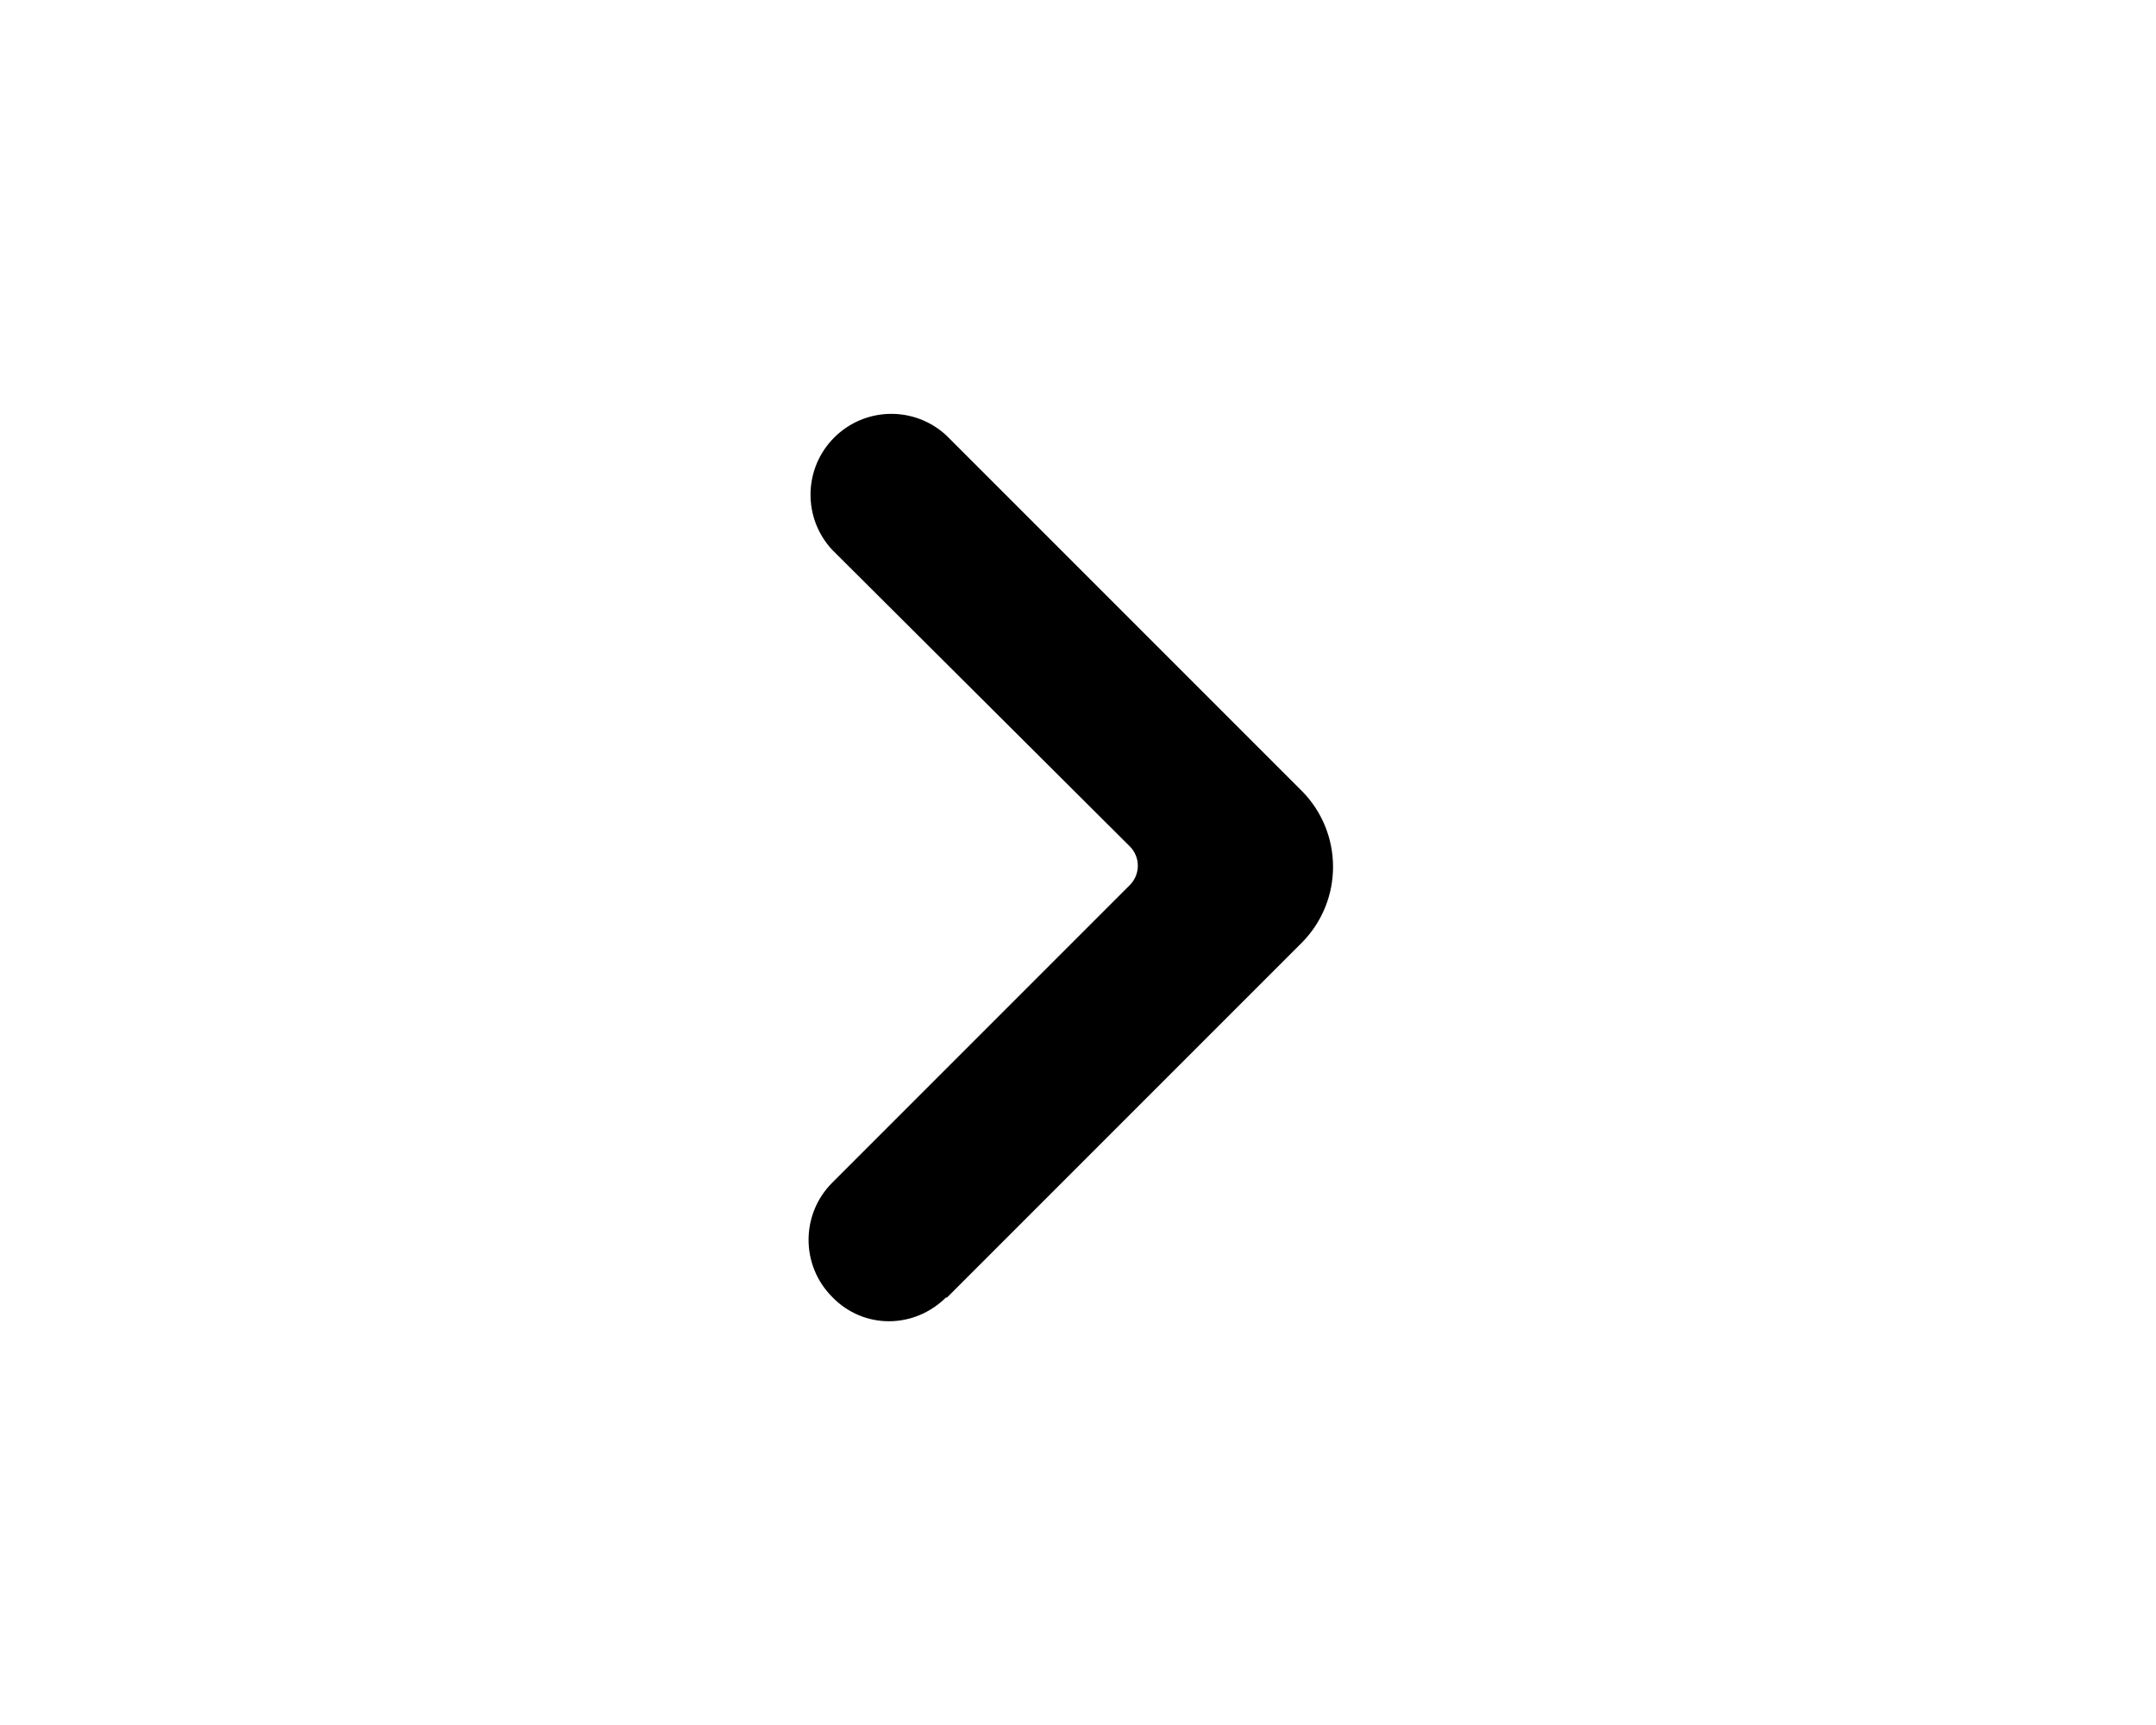
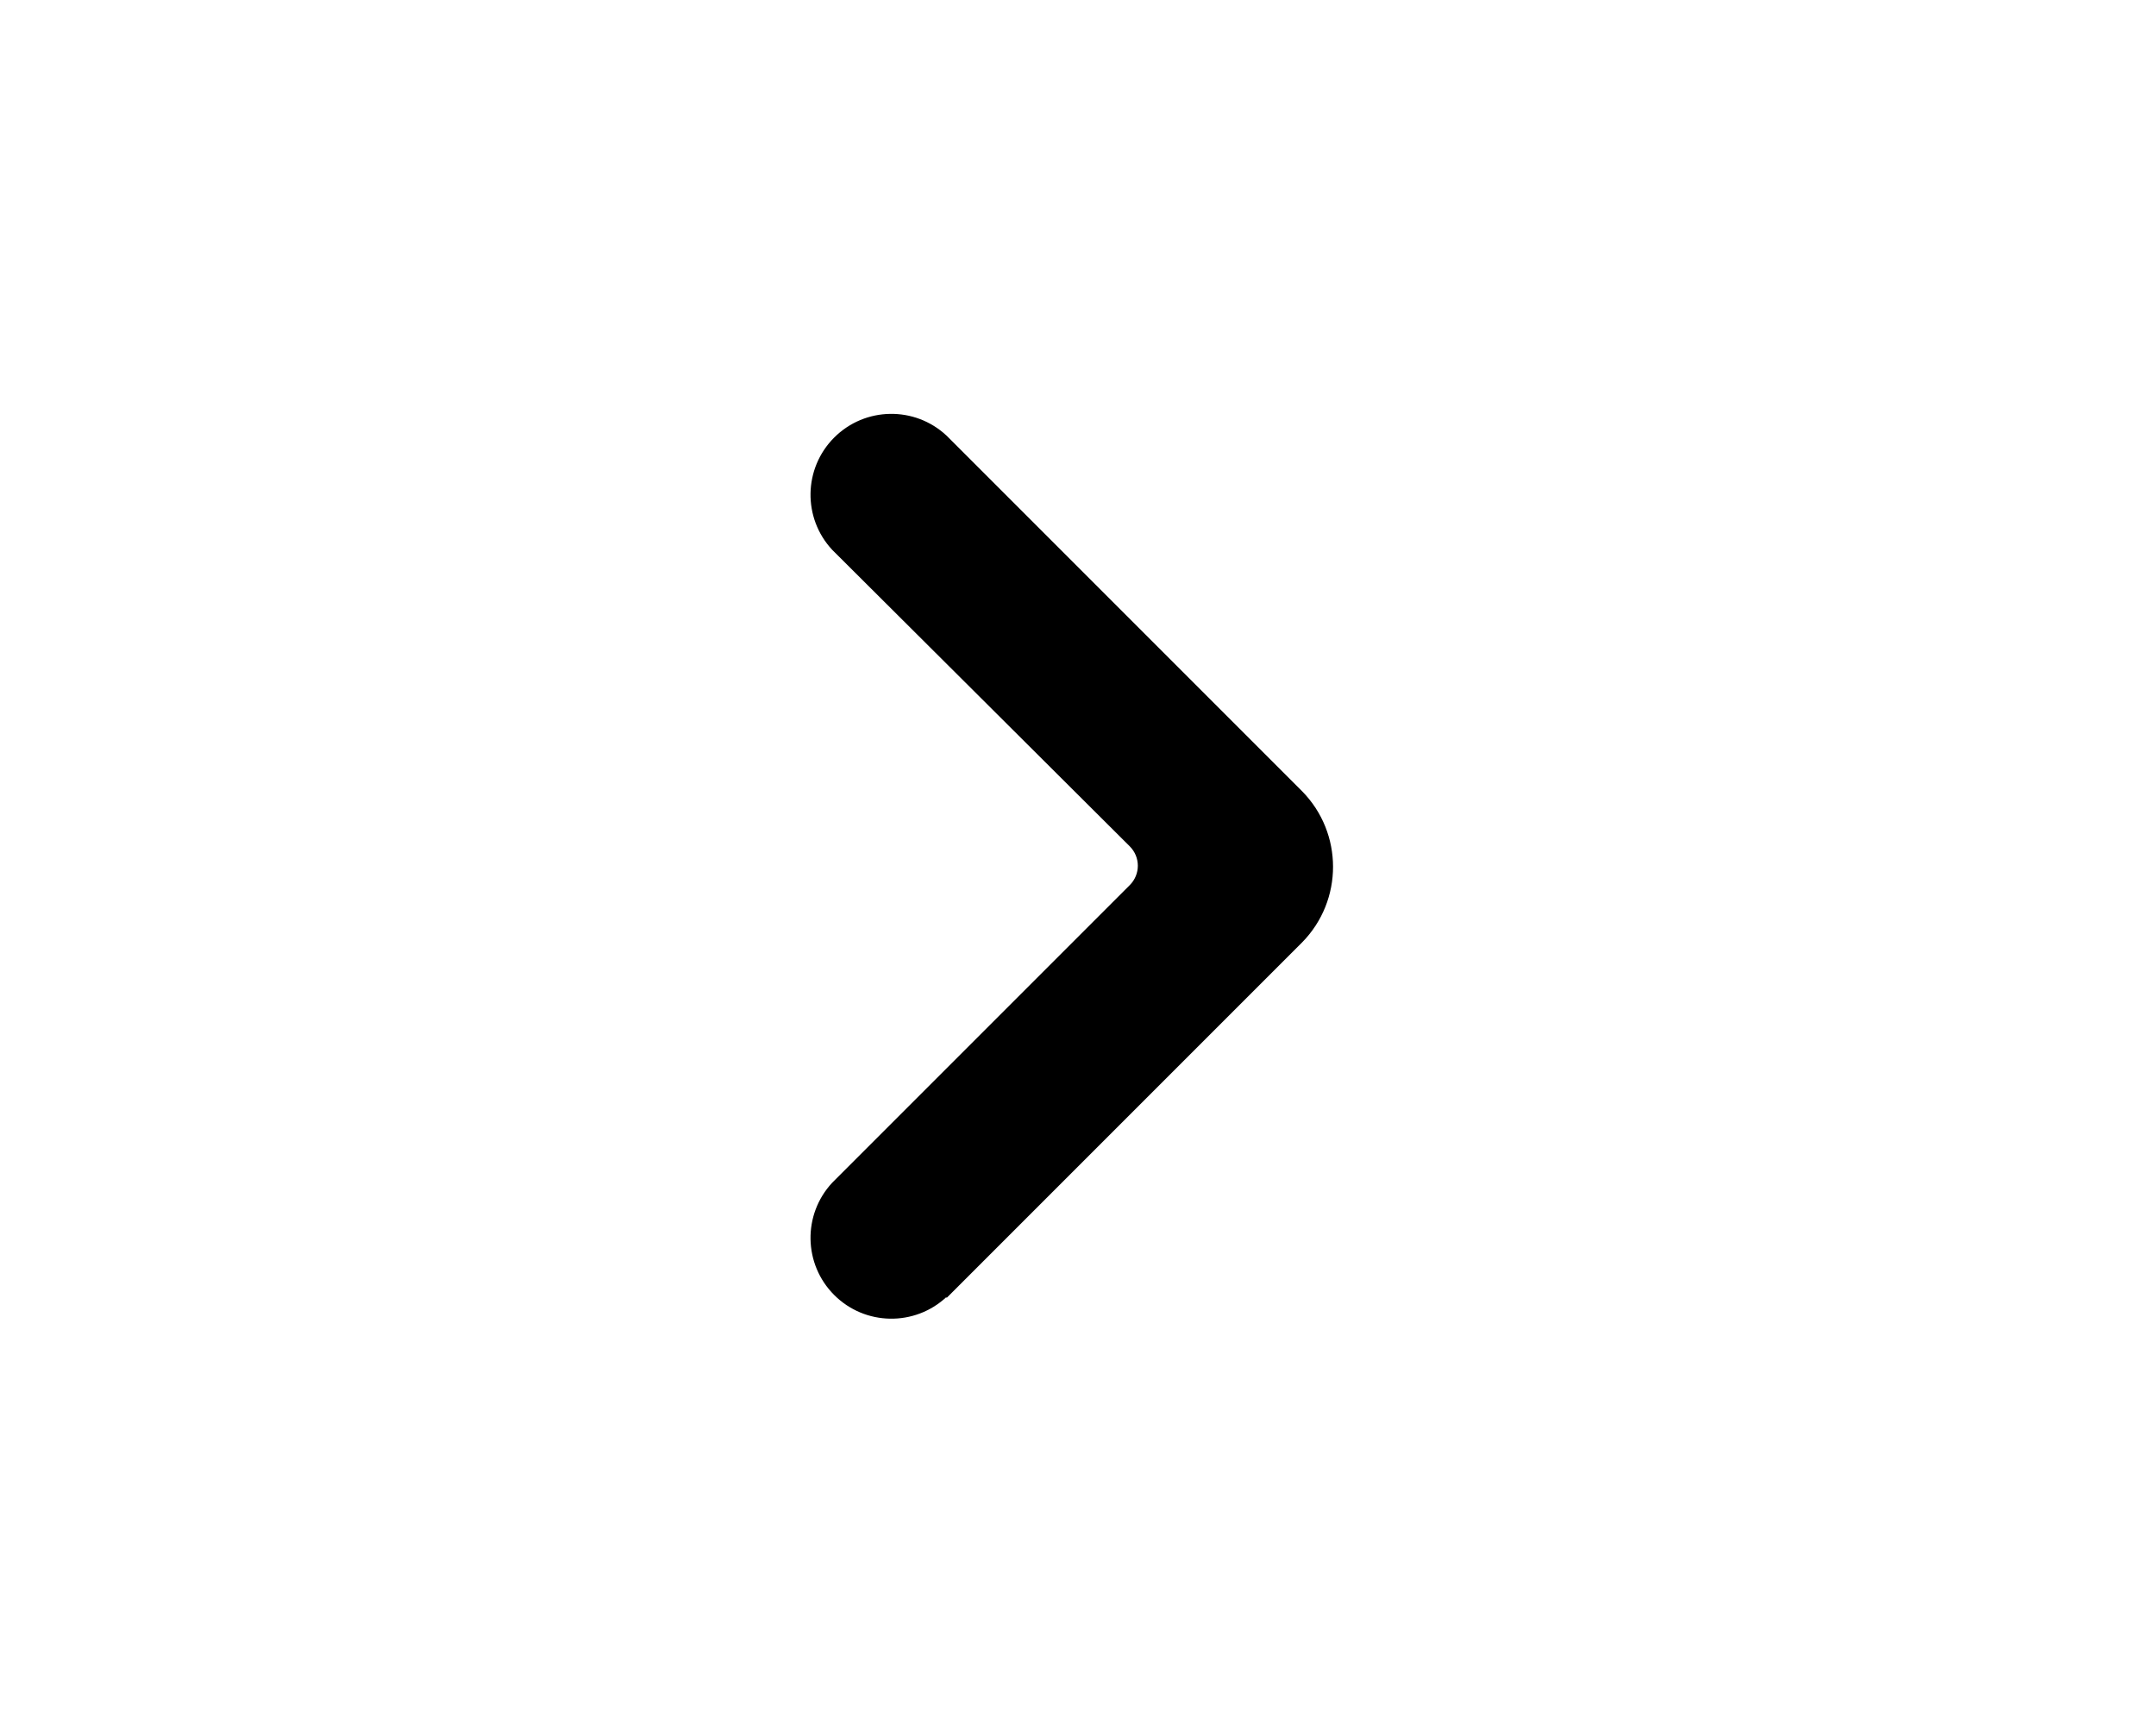
<svg xmlns="http://www.w3.org/2000/svg" viewBox="0 0 20 16" fill="currentColor">
-   <path fill-rule="evenodd" d="M8.78 12.03c-.3.3-.77.3-1.06 0a.75.75 0 0 1 0-1.06l2.76-2.76c.1-.1.1-.26 0-.36L7.72 5.1a.75.75 0 0 1 1.06-1.06l3.3 3.3a1 1 0 0 1 0 1.4l-3.3 3.3Z" />
+   <path fill-rule="evenodd" d="M8.78 12.03a.75.75 0 0 1-1.06-1.06l2.76-2.76c.1-.1.1-.26 0-.36L7.72 5.1a.75.75 0 0 1 1.06-1.06l3.3 3.3a1 1 0 0 1 0 1.4l-3.3 3.3Z" />
</svg>
